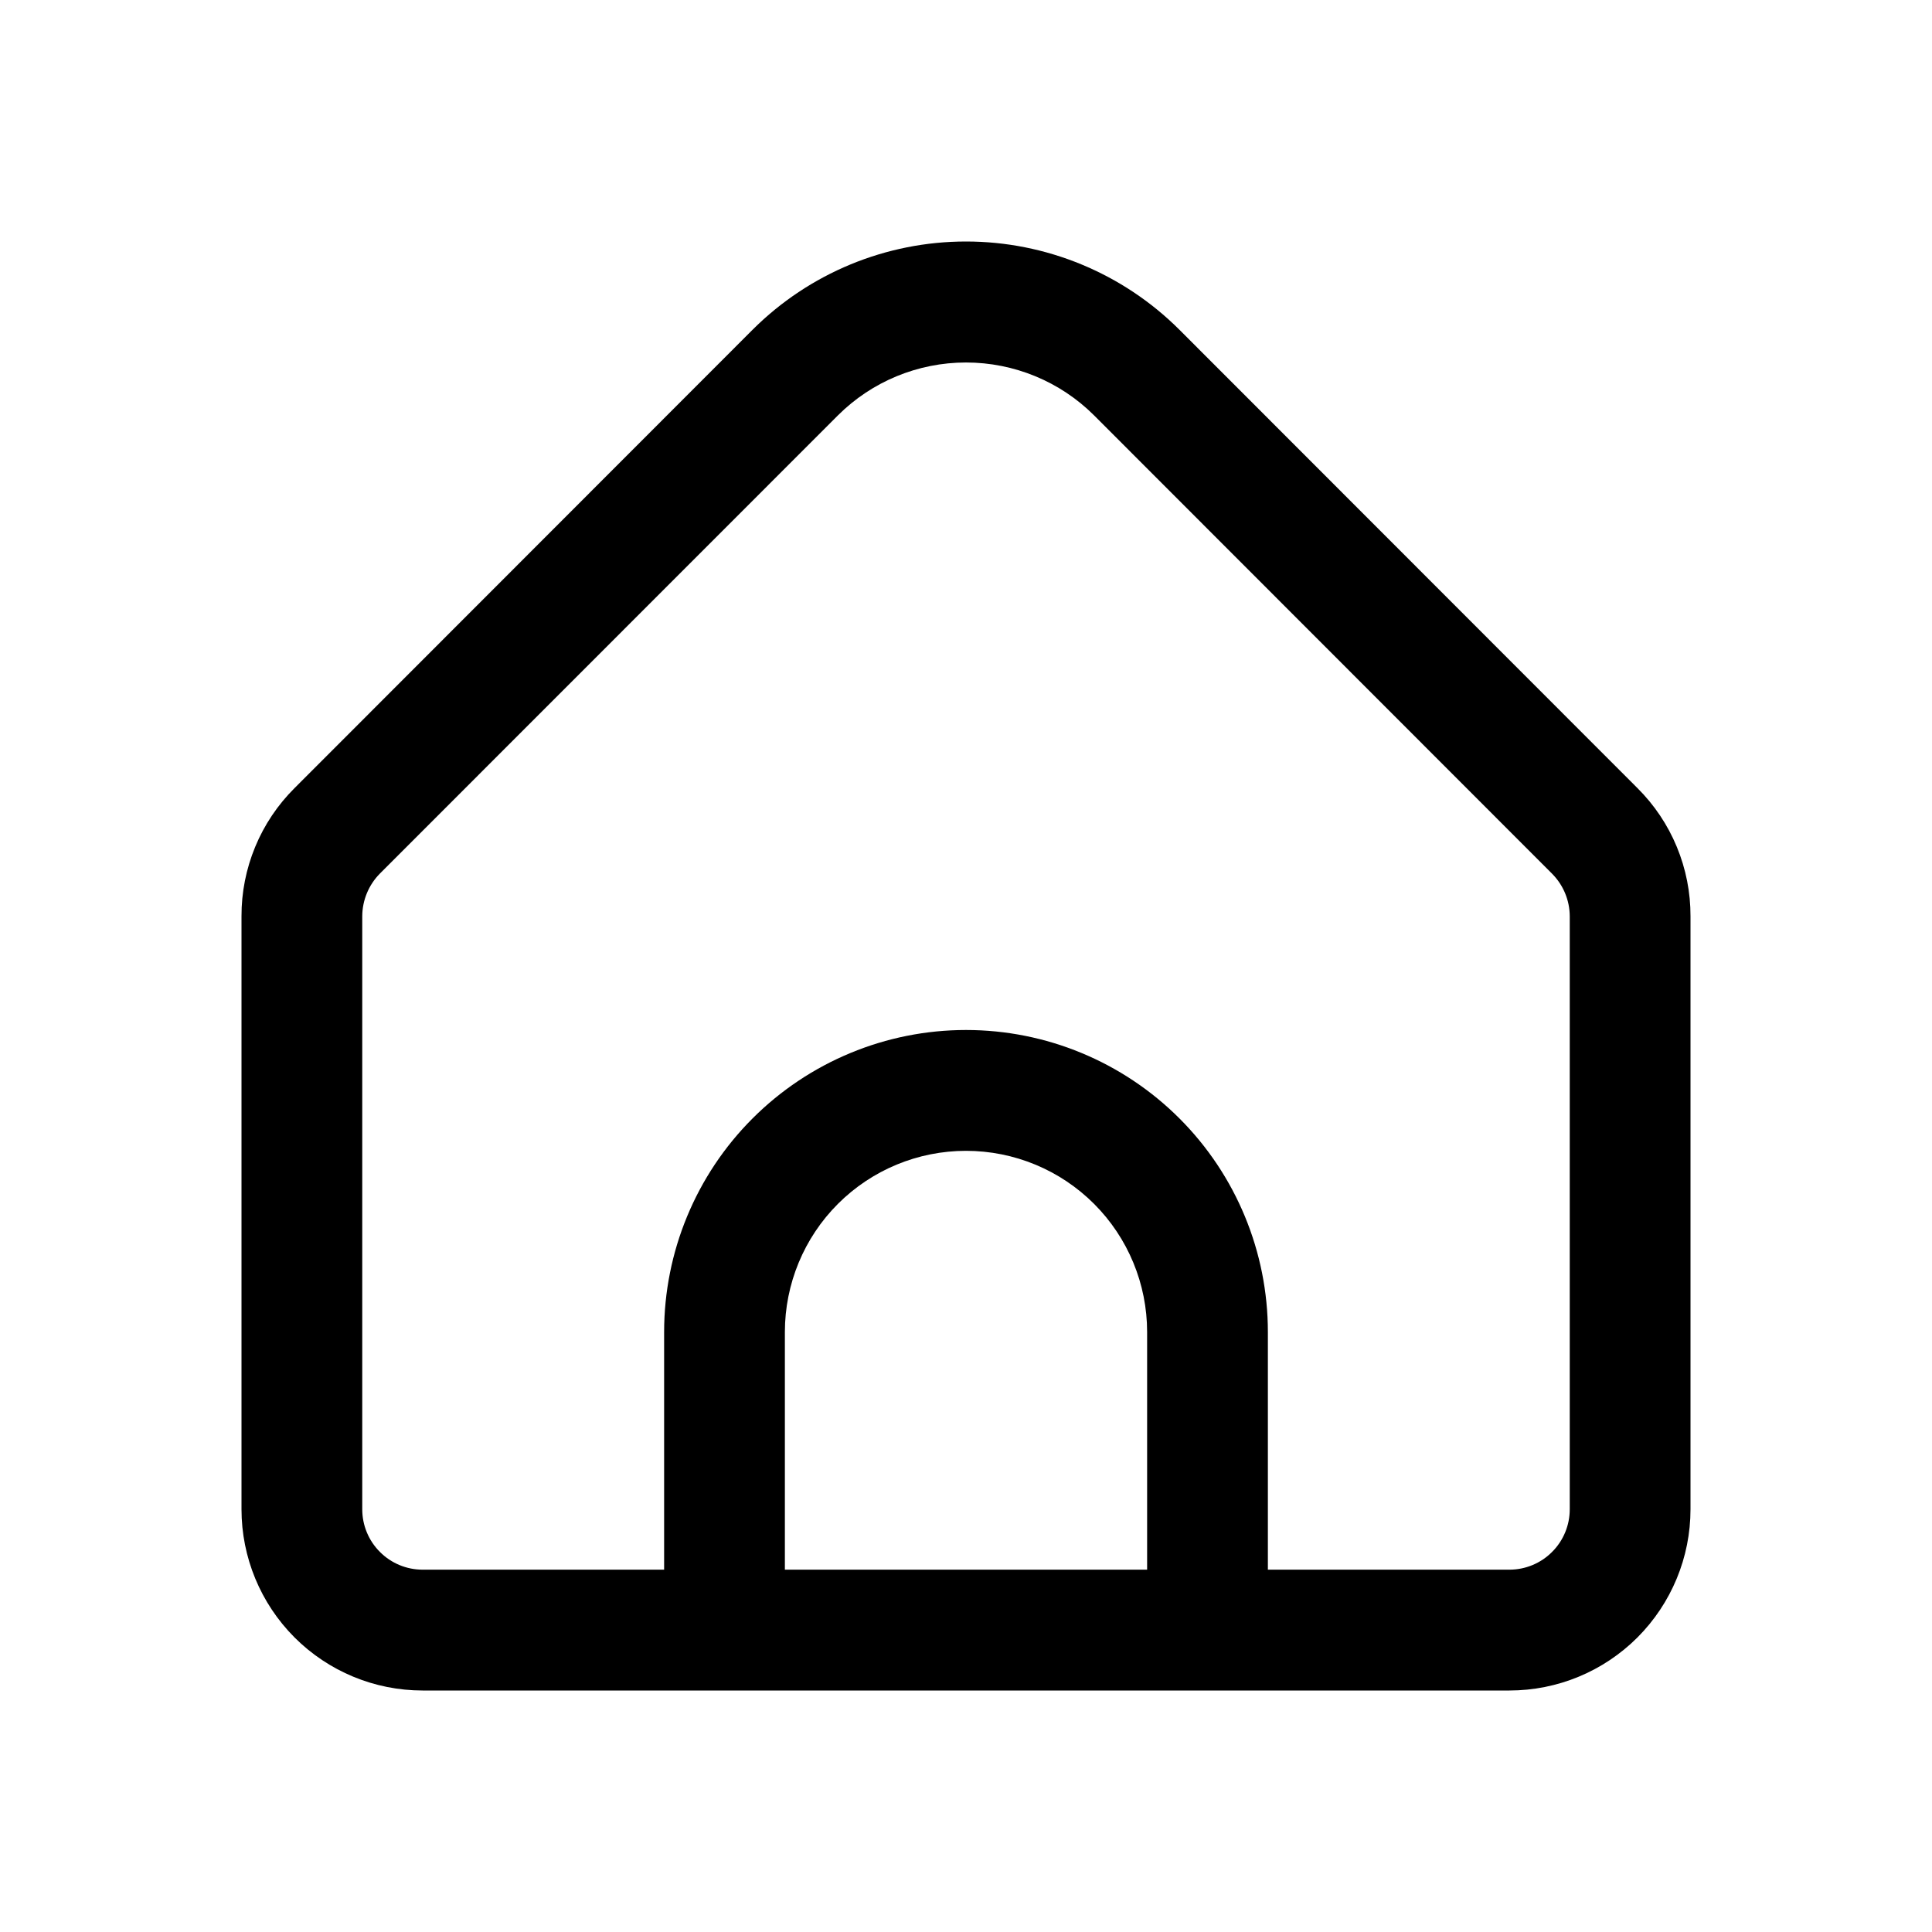
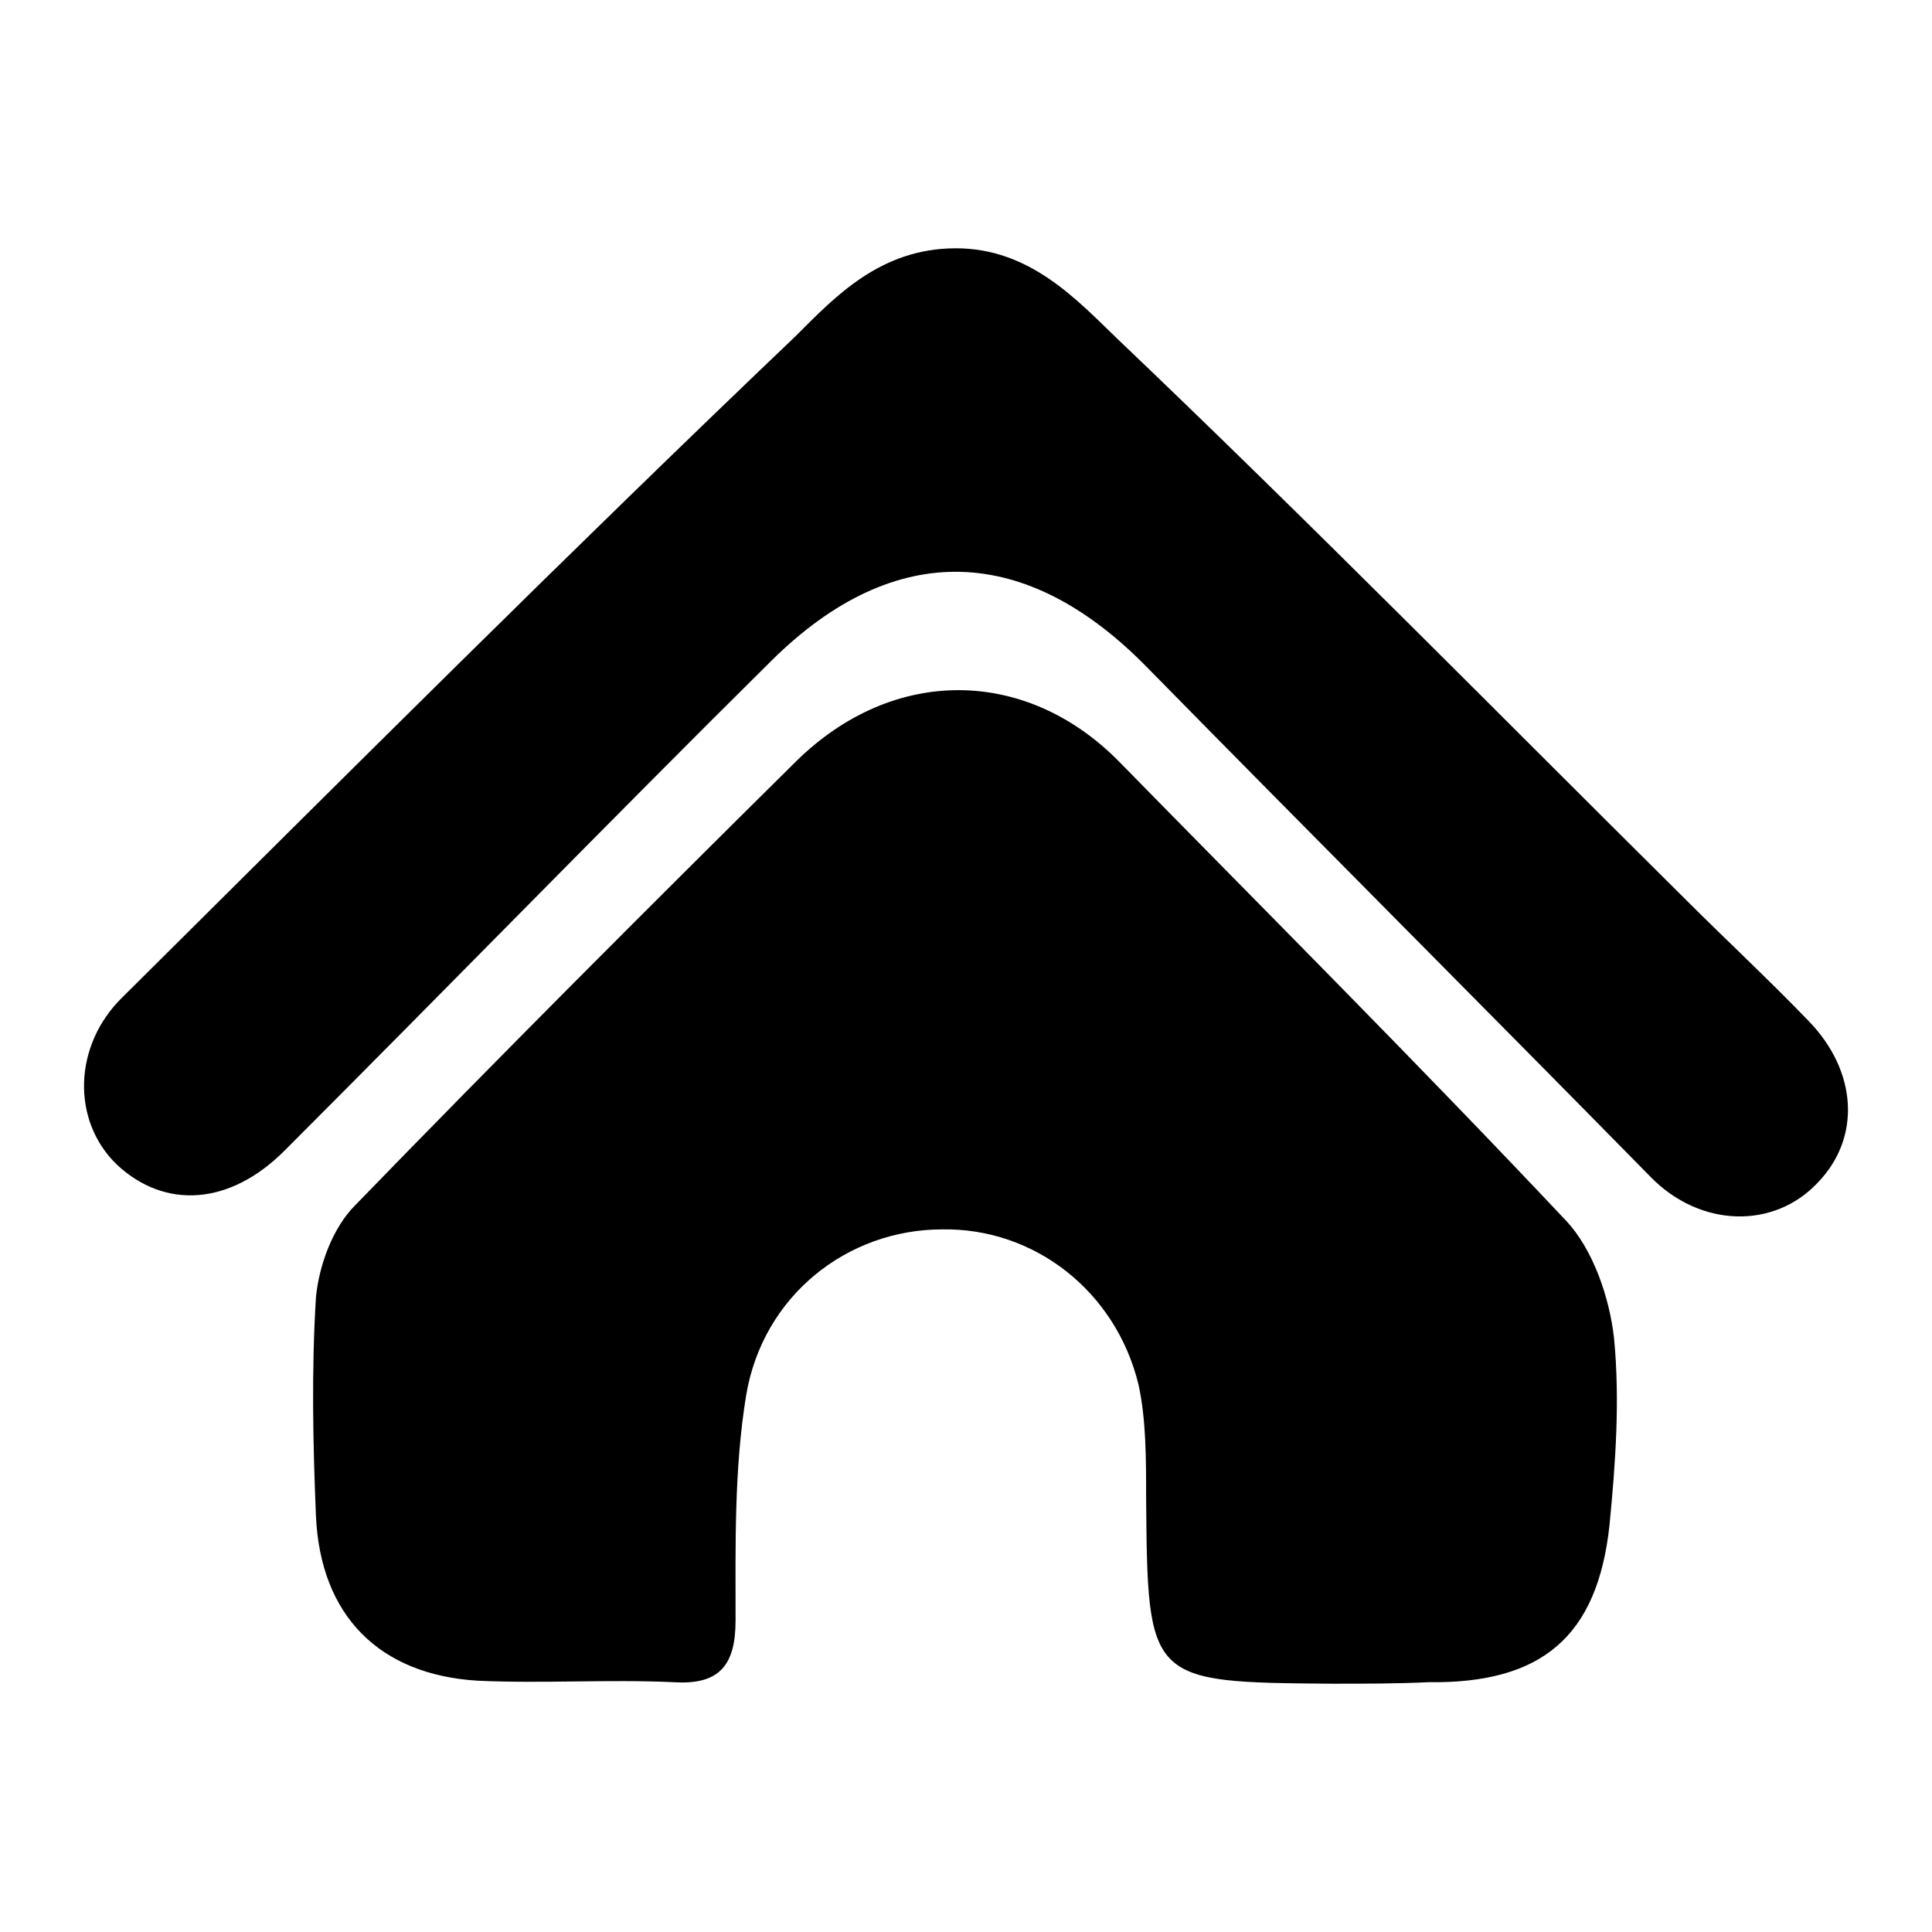
- <svg xmlns="http://www.w3.org/2000/svg" width="24" height="24" viewBox="0 0 24 24" fill="none">
-   <path d="M20.341 9.79L14.652 4.097C13.948 3.394 12.994 3 12 3C11.006 3 10.052 3.394 9.348 4.097L3.659 9.79C3.45 9.998 3.283 10.246 3.17 10.52C3.057 10.793 2.999 11.086 3 11.382V18.749C3 19.346 3.237 19.918 3.659 20.341C4.081 20.763 4.653 21 5.25 21H18.75C19.347 21 19.919 20.763 20.341 20.341C20.763 19.918 21 19.346 21 18.749V11.382C21.001 11.086 20.943 10.793 20.83 10.52C20.717 10.246 20.55 9.998 20.341 9.79ZM14.25 19.499H9.75V16.547C9.75 15.95 9.987 15.377 10.409 14.955C10.831 14.533 11.403 14.296 12 14.296C12.597 14.296 13.169 14.533 13.591 14.955C14.013 15.377 14.25 15.95 14.25 16.547V19.499ZM19.5 18.749C19.5 18.948 19.421 19.139 19.28 19.279C19.14 19.42 18.949 19.499 18.75 19.499H15.75V16.547C15.75 15.552 15.355 14.597 14.652 13.894C13.948 13.19 12.995 12.795 12 12.795C11.005 12.795 10.052 13.19 9.348 13.894C8.645 14.597 8.25 15.552 8.25 16.547V19.499H5.25C5.051 19.499 4.86 19.42 4.72 19.279C4.579 19.139 4.5 18.948 4.5 18.749V11.382C4.501 11.183 4.58 10.992 4.72 10.851L10.409 5.16C10.831 4.739 11.403 4.503 12 4.503C12.597 4.503 13.169 4.739 13.591 5.16L19.28 10.853C19.42 10.994 19.499 11.183 19.5 11.382V18.749Z" fill="currentColor" />
+ <svg xmlns="http://www.w3.org/2000/svg" width="128" height="128" viewBox="0 0 128 128" fill="none">
+   <path d="M88.233 111.55C76.033 111.45 76.033 111.45 75.933 99.15C75.933 96.65 75.933 94.05 75.433 91.75C73.933 85.55 68.533 81.35 62.433 81.45C56.133 81.45 50.533 85.85 49.433 92.45C48.633 97.35 48.733 102.35 48.733 107.35C48.733 110.25 47.733 111.65 44.633 111.45C40.333 111.25 35.933 111.55 31.633 111.35C25.133 110.95 21.233 107.05 20.933 100.45C20.733 95.65 20.633 90.75 20.933 85.95C21.133 83.85 22.033 81.35 23.533 79.85C33.133 69.95 42.933 60.15 52.733 50.45C59.233 44.05 68.033 44.25 74.133 50.45C84.033 60.55 94.033 70.55 103.733 80.85C105.533 82.75 106.633 85.95 106.933 88.65C107.333 92.75 107.033 96.95 106.633 101.05C105.833 108.45 102.133 111.55 94.633 111.45C92.533 111.55 90.433 111.55 88.233 111.55Z" fill="currentColor" />
+   <path d="M63.333 16.45C68.233 16.45 71.333 19.85 74.033 22.45C86.733 34.55 99.133 47.15 111.633 59.55C114.333 62.25 117.133 64.85 119.833 67.65C123.033 70.95 123.333 75.35 120.433 78.35C117.533 81.45 112.633 81.35 109.333 77.95C98.333 66.75 87.133 55.55 76.033 44.25C68.033 36.05 59.333 35.65 51.133 43.75C40.333 54.45 29.633 65.45 18.833 76.25C15.233 79.85 10.933 80.15 7.733 77.15C4.733 74.25 4.833 69.25 8.133 66.05C22.933 51.35 37.633 36.65 52.733 22.25C55.333 19.65 58.333 16.45 63.333 16.45Z" fill="currentColor" />
</svg>
